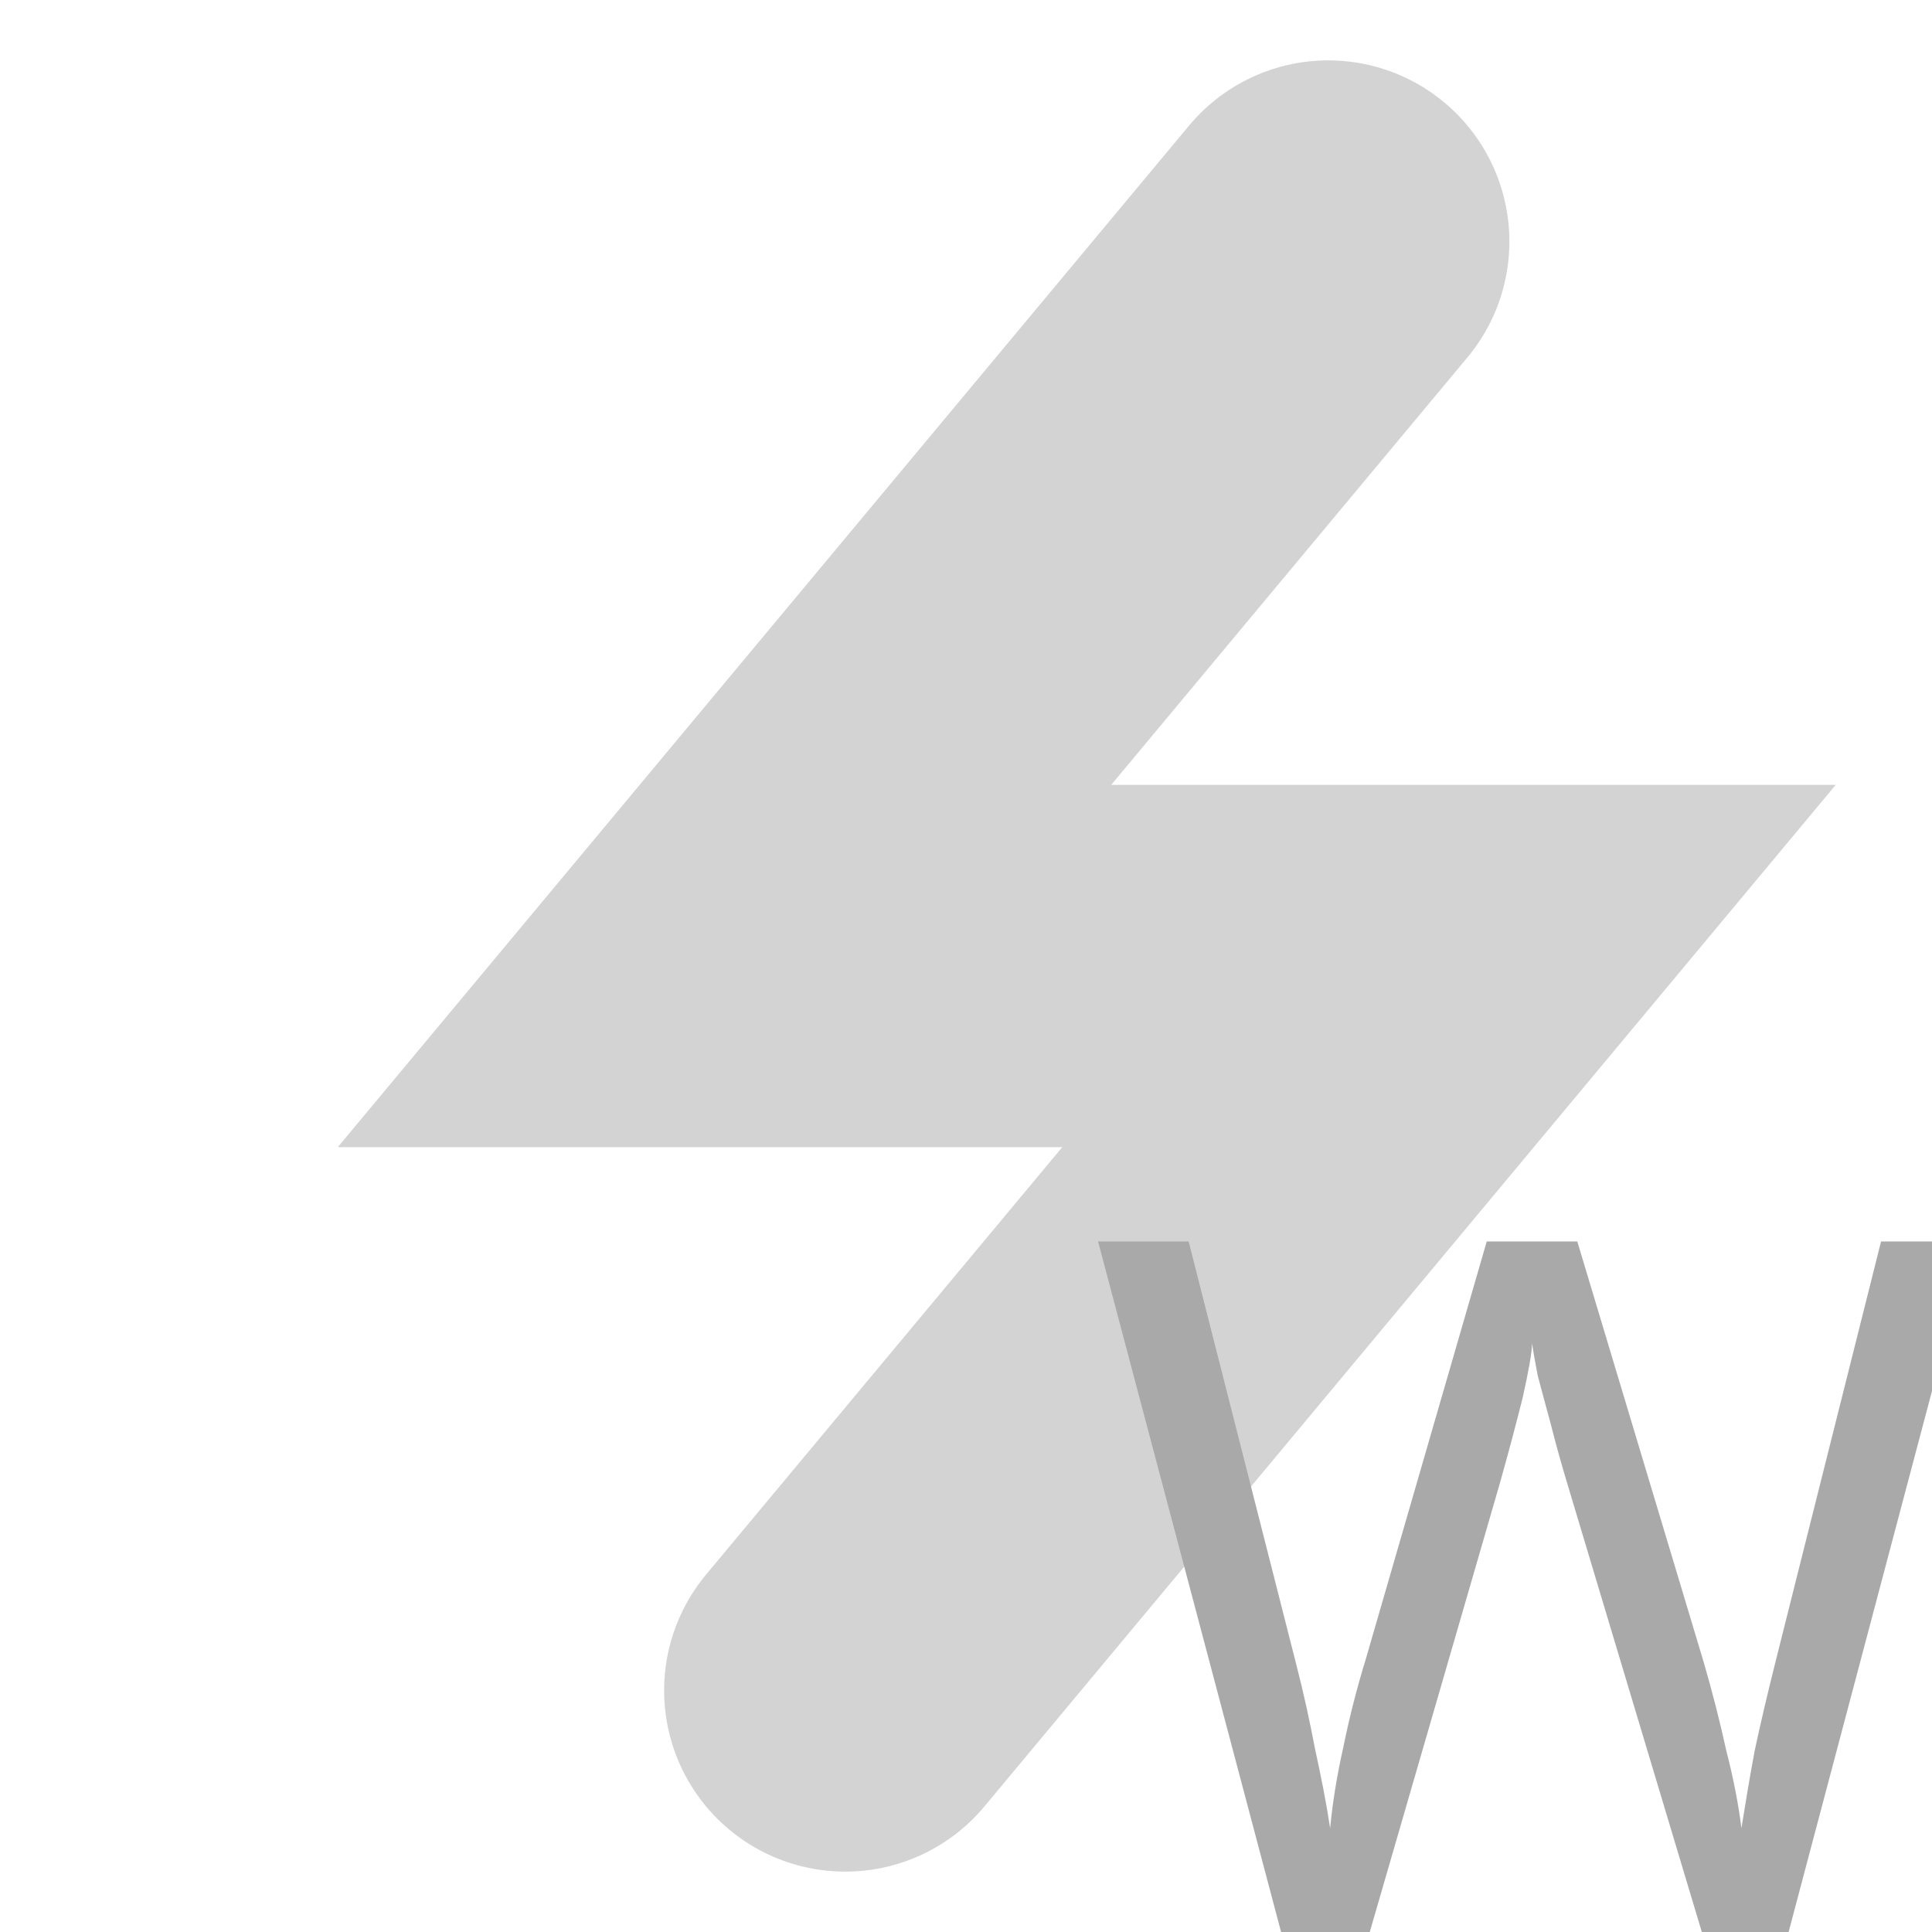
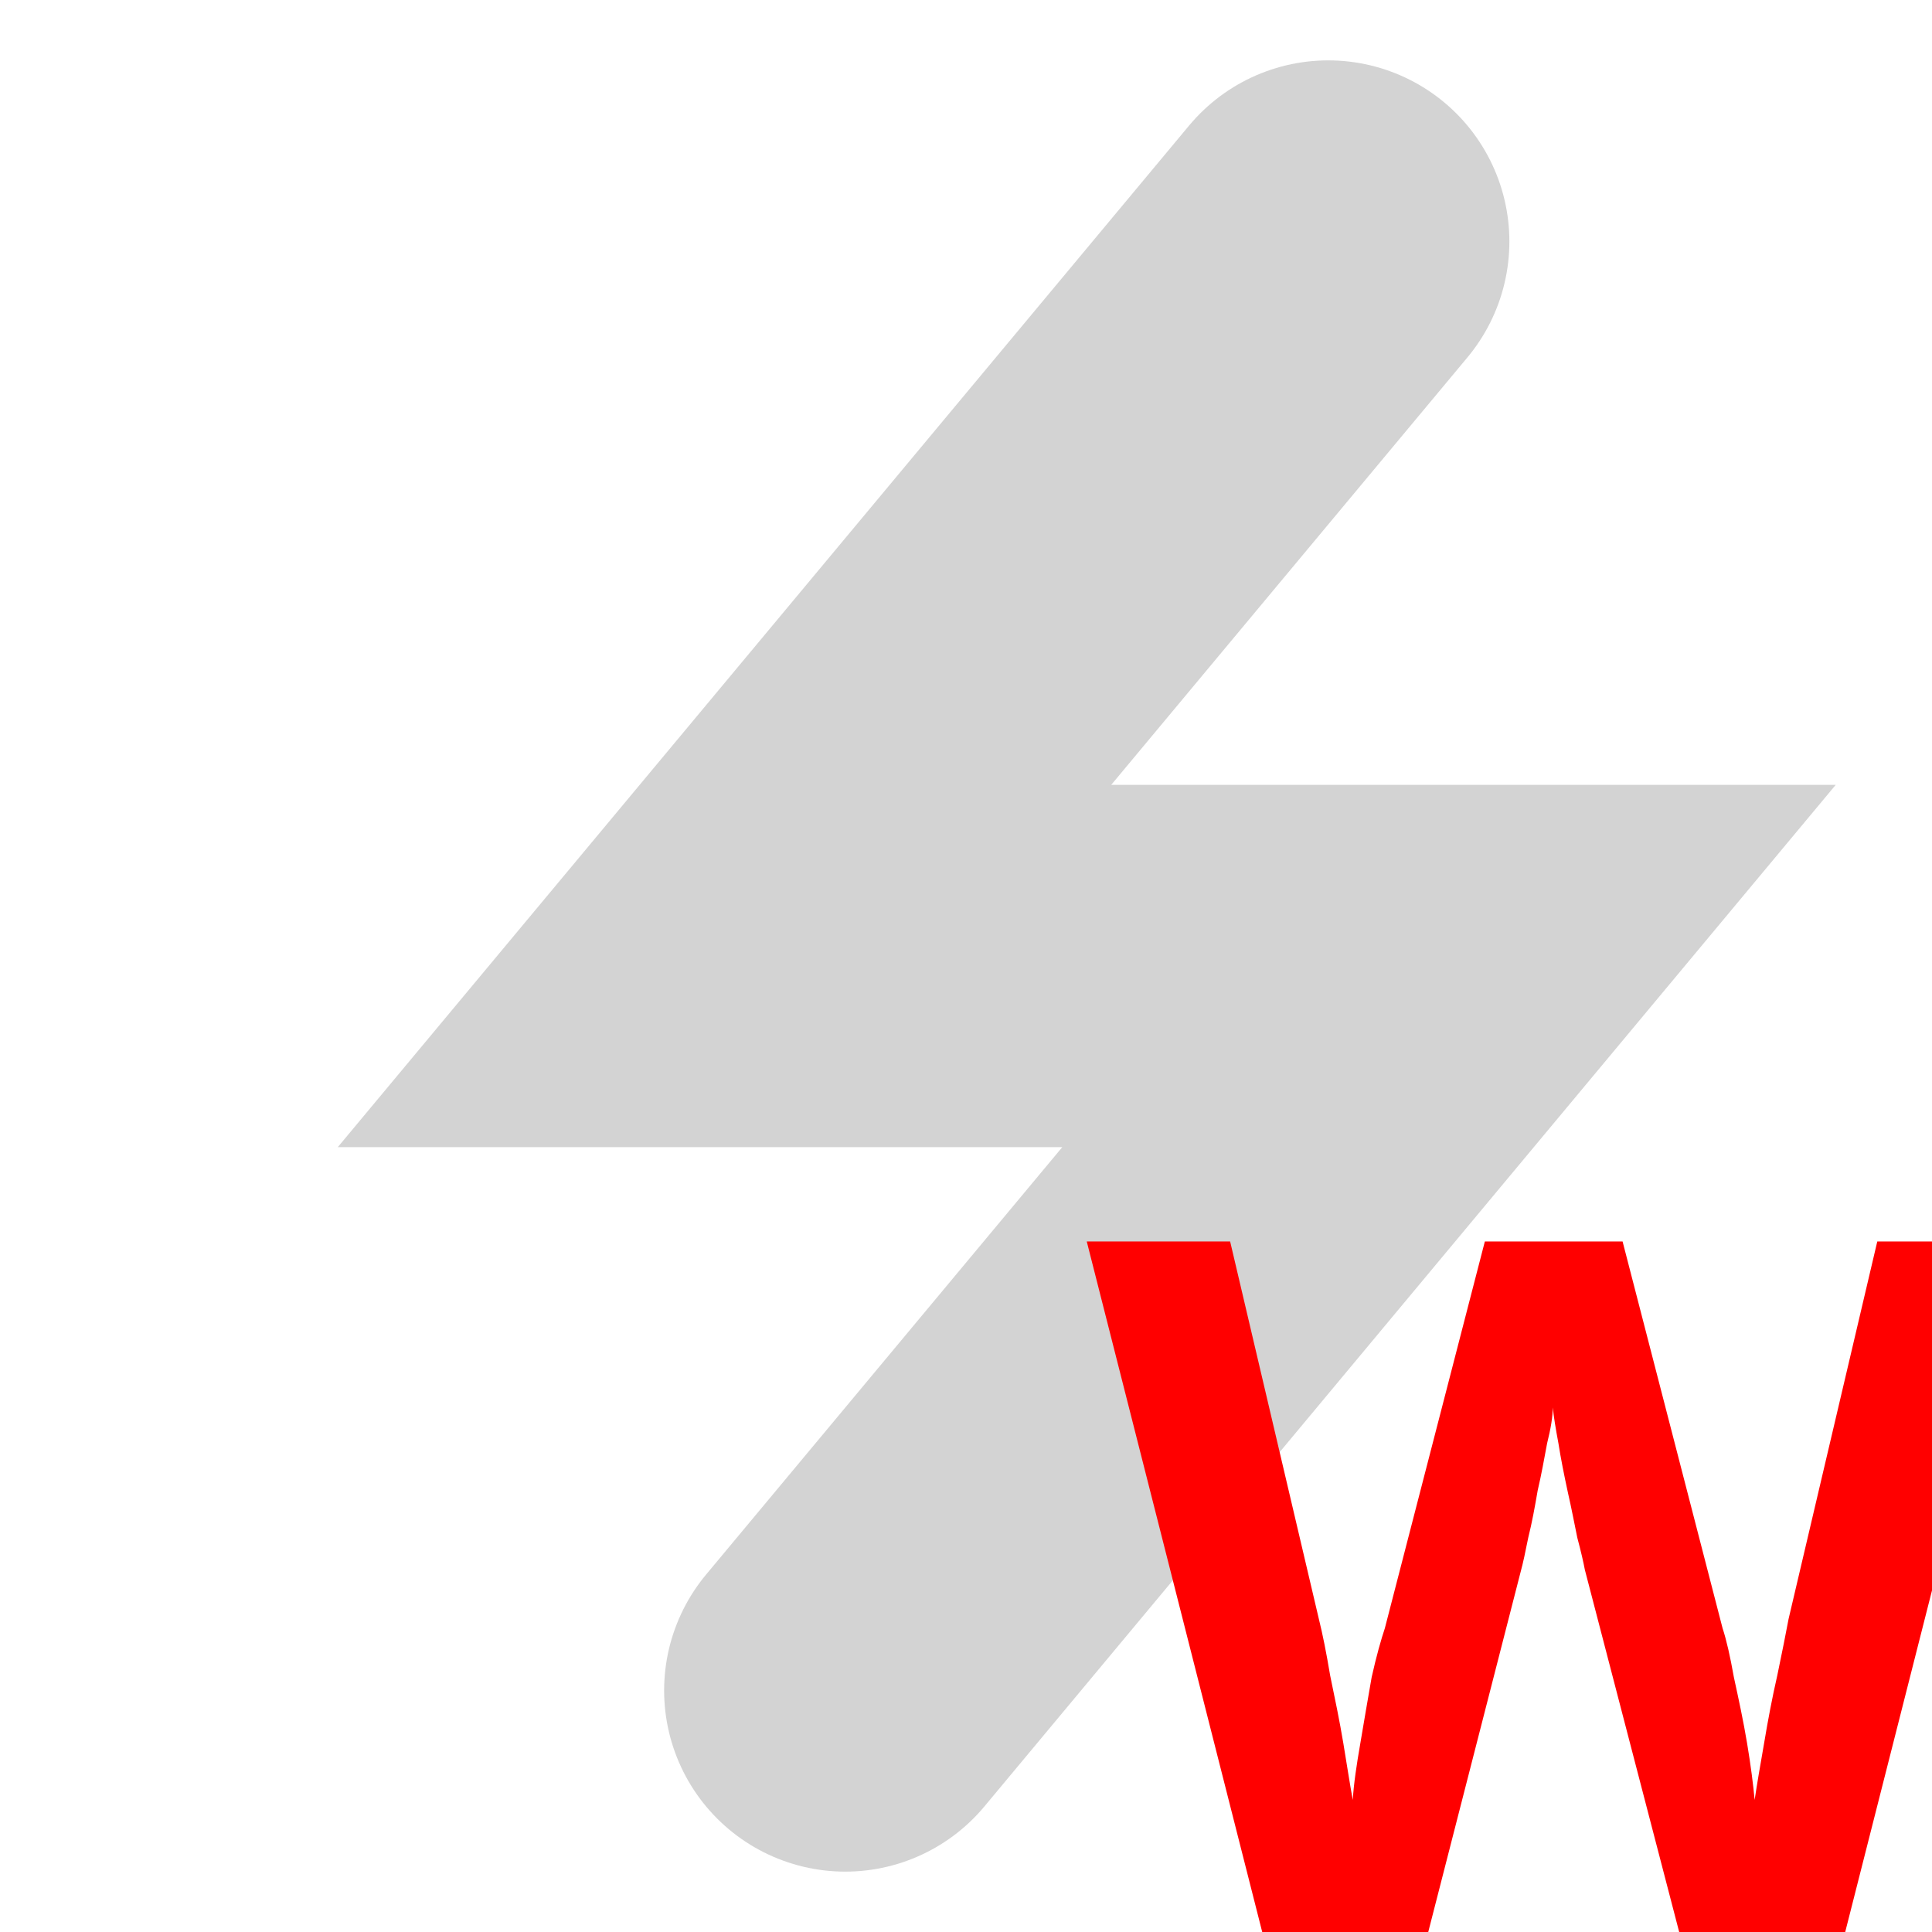
<svg height="16" width="16">
  <style>
-     text {font: 8px sans-serif;}
+     text {font-weight: bold; font-size: 8px; font-family: sans-serif;}
  </style>
  <polyline points="11,2 6,8 12,8 7,14" stroke="lightgrey" stroke-width="3" stroke-linecap="round" fill="none" />
-   <text x="9" y="16" fill="darkgrey">W</text>
+   <text x="9" y="16" fill="red">W</text>
</svg>
